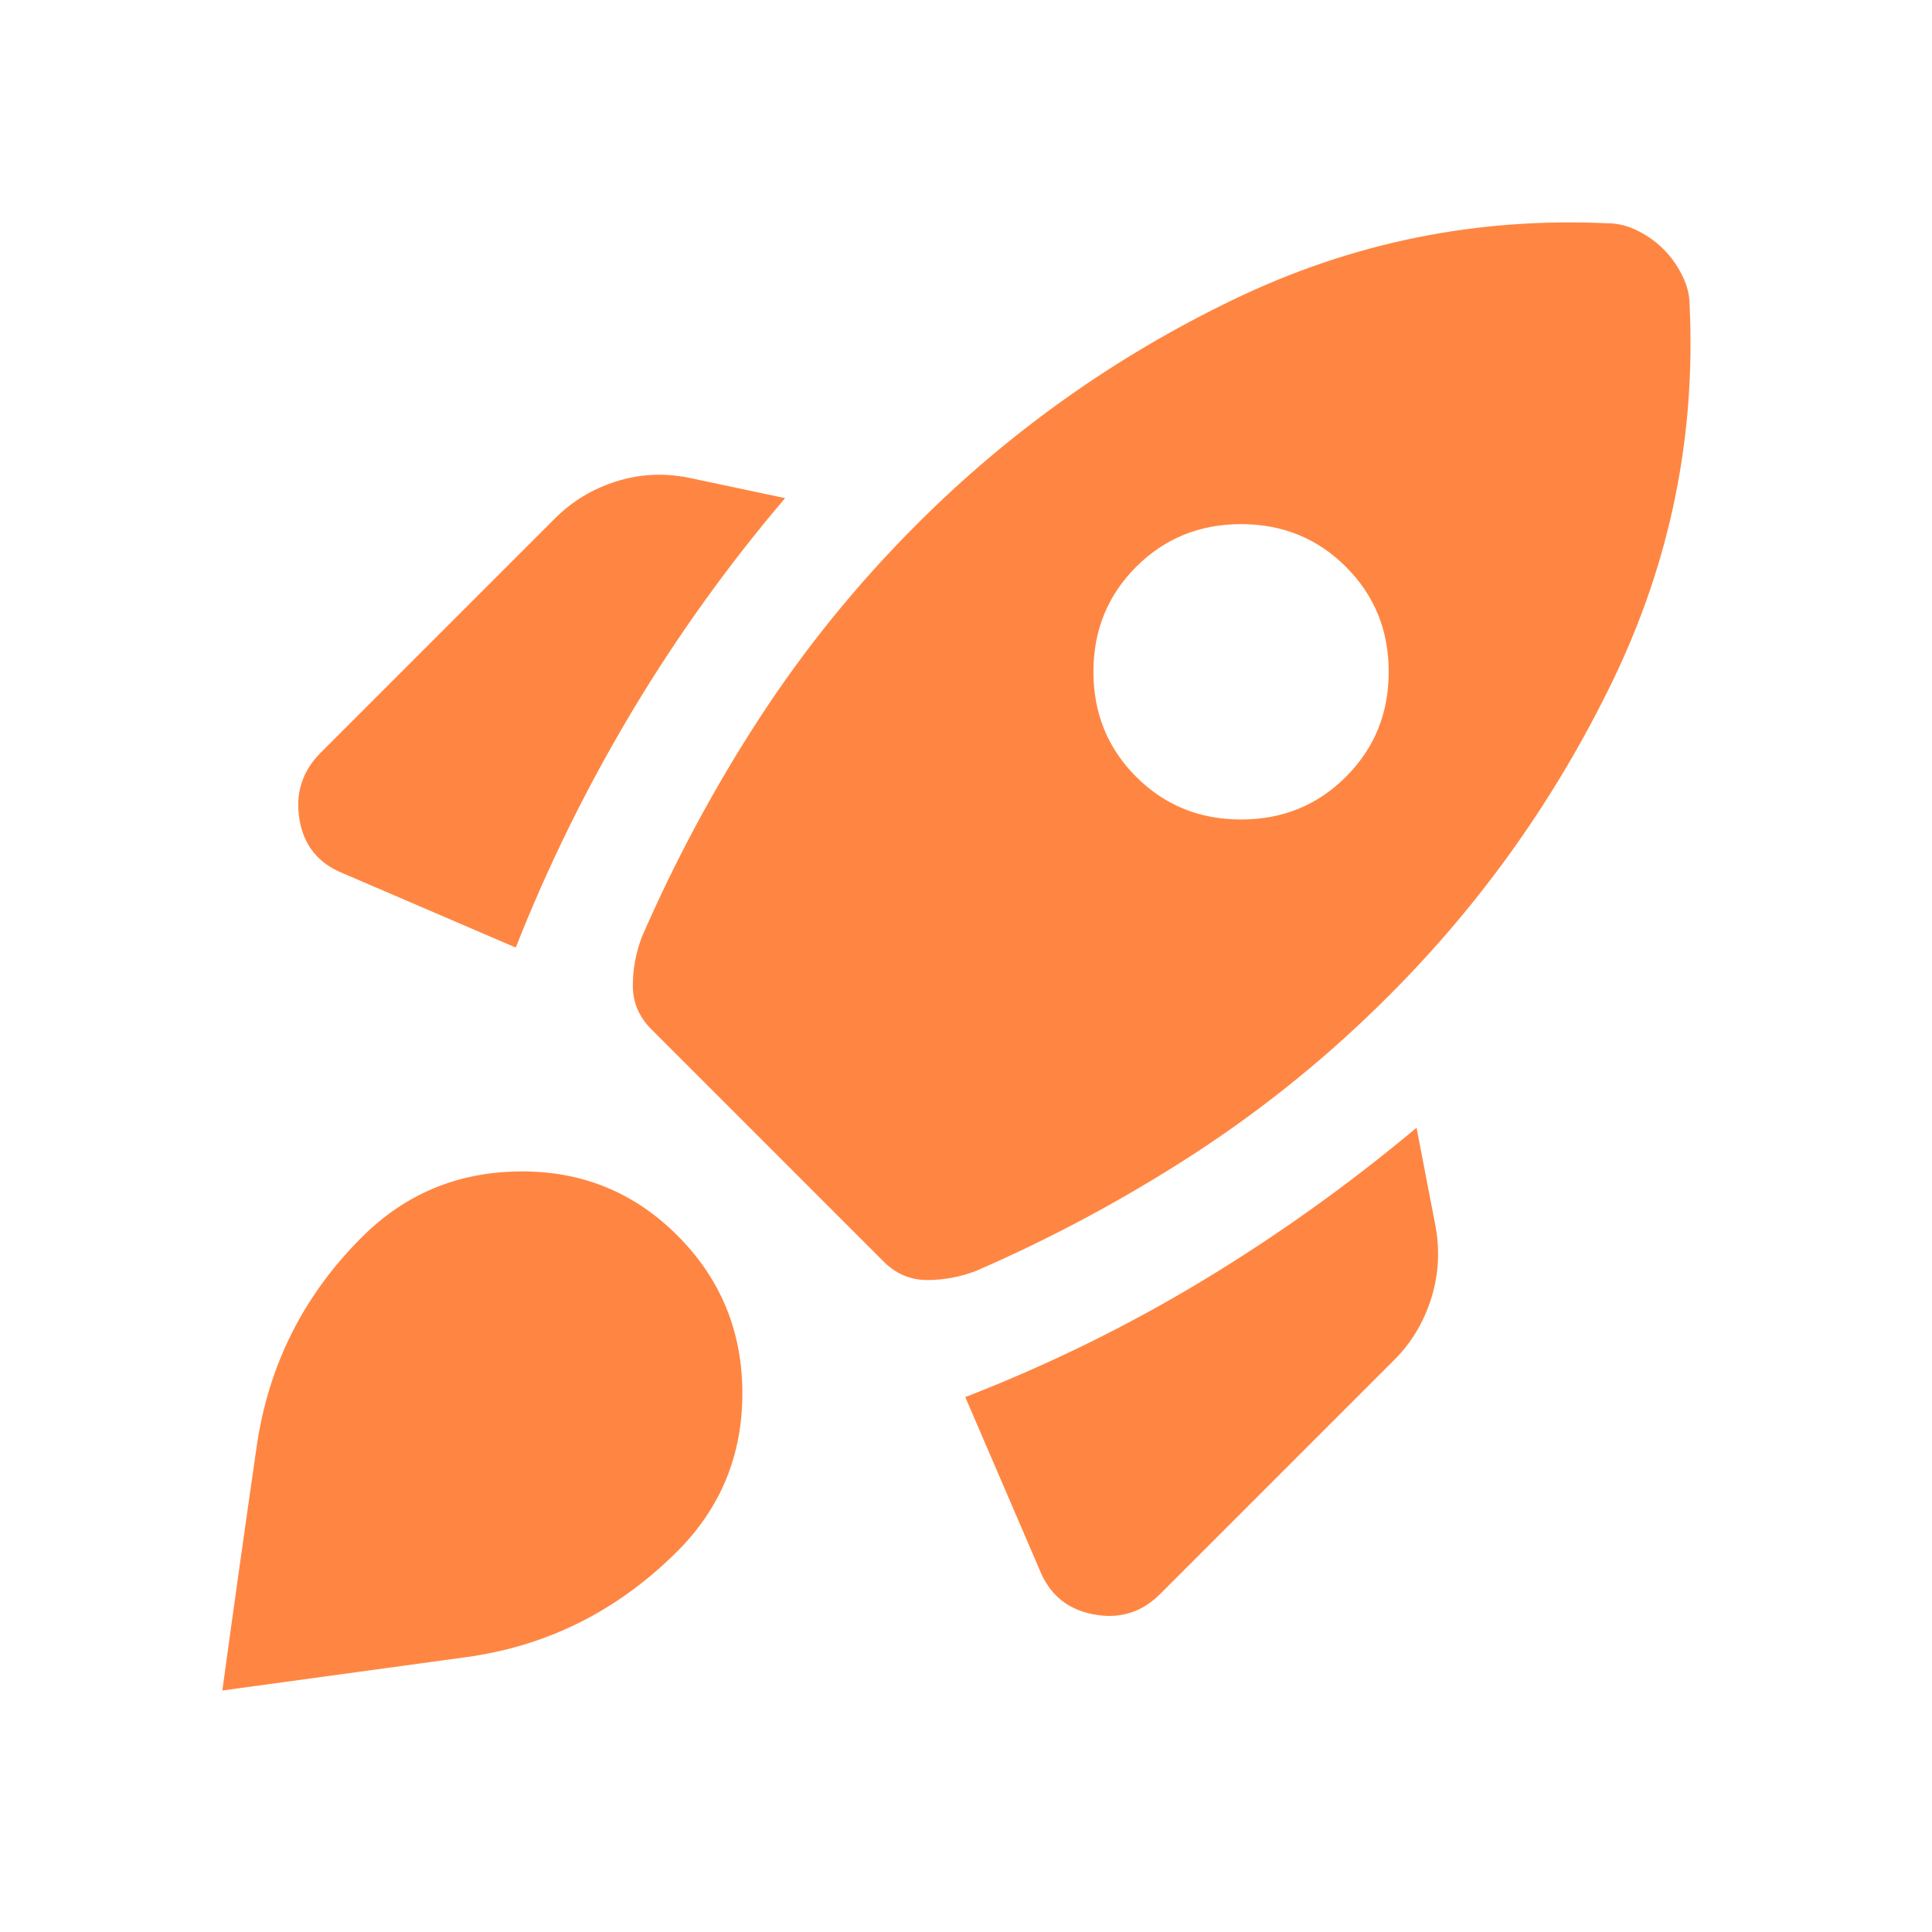
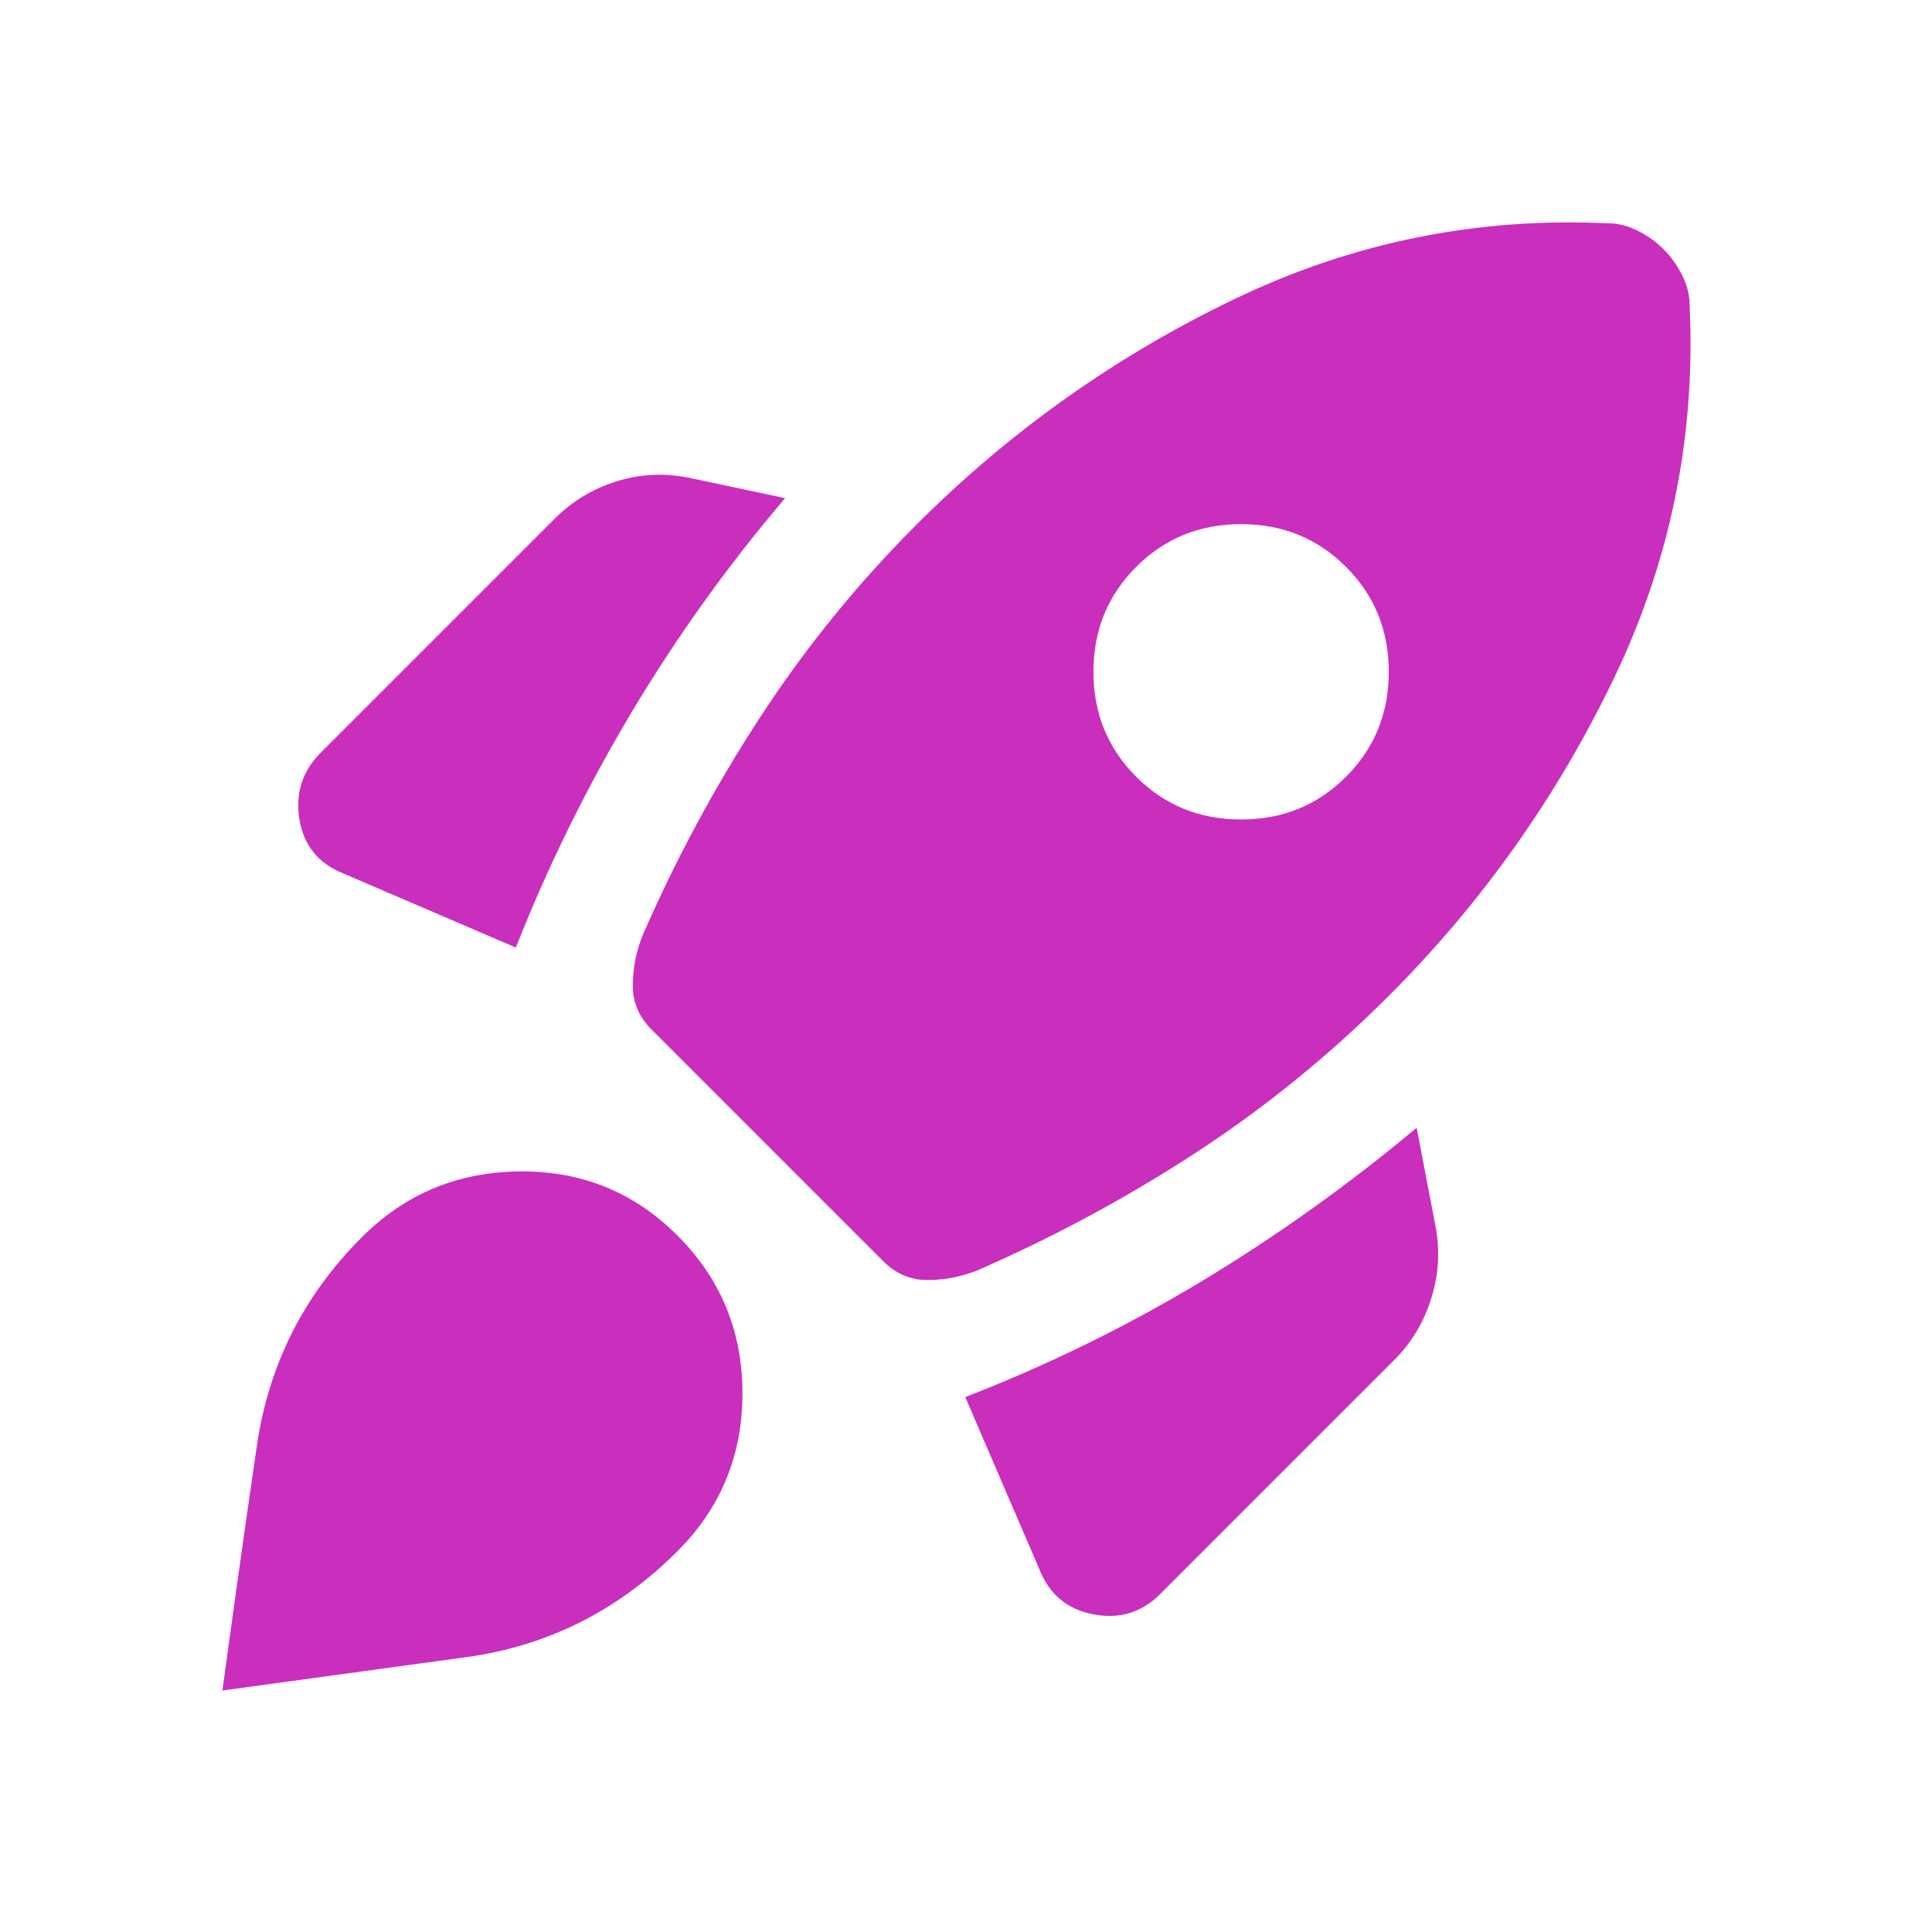
<svg xmlns="http://www.w3.org/2000/svg" width="24" height="24" viewBox="0 0 24 24" fill="none">
-   <path d="M6.407 11.771C6.807 10.756 7.288 9.78 7.849 8.841C8.411 7.903 9.045 7.019 9.753 6.188L8.553 5.934C8.246 5.873 7.946 5.888 7.653 5.981C7.361 6.073 7.107 6.227 6.892 6.442L3.985 9.349C3.754 9.58 3.666 9.857 3.72 10.18C3.774 10.502 3.954 10.726 4.262 10.849L6.407 11.771ZM19.974 2.774C18.343 2.697 16.794 3.012 15.325 3.72C13.856 4.427 12.544 5.358 11.391 6.511C10.653 7.249 10.003 8.049 9.441 8.911C8.88 9.772 8.392 10.679 7.976 11.633C7.899 11.833 7.861 12.037 7.861 12.244C7.861 12.452 7.938 12.633 8.092 12.787L10.976 15.671C11.129 15.824 11.31 15.901 11.518 15.901C11.726 15.901 11.929 15.863 12.129 15.786C13.083 15.371 13.99 14.882 14.852 14.321C15.713 13.759 16.513 13.11 17.251 12.371C18.405 11.218 19.335 9.906 20.043 8.438C20.75 6.969 21.066 5.419 20.989 3.789C20.989 3.666 20.958 3.543 20.896 3.42C20.835 3.297 20.758 3.189 20.666 3.097C20.573 3.004 20.466 2.927 20.343 2.866C20.22 2.804 20.096 2.774 19.974 2.774ZM14.113 9.649C13.76 9.295 13.583 8.861 13.583 8.345C13.583 7.83 13.76 7.396 14.113 7.042C14.467 6.688 14.902 6.511 15.417 6.511C15.932 6.511 16.367 6.688 16.72 7.042C17.074 7.396 17.251 7.83 17.251 8.345C17.251 8.861 17.074 9.295 16.72 9.649C16.367 10.003 15.932 10.18 15.417 10.18C14.902 10.18 14.467 10.003 14.113 9.649ZM11.991 17.355L12.914 19.5C13.037 19.808 13.26 19.993 13.583 20.054C13.906 20.116 14.183 20.031 14.413 19.8L17.32 16.893C17.536 16.678 17.689 16.42 17.782 16.12C17.874 15.82 17.889 15.517 17.828 15.209L17.597 14.009C16.751 14.717 15.863 15.351 14.932 15.913C14.002 16.474 13.021 16.955 11.991 17.355ZM4.493 15.371C5.031 14.832 5.685 14.559 6.454 14.552C7.223 14.544 7.876 14.809 8.415 15.348C8.953 15.886 9.222 16.54 9.222 17.309C9.222 18.078 8.953 18.731 8.415 19.27C7.676 20.008 6.804 20.446 5.796 20.585C4.789 20.723 3.777 20.862 2.762 21C2.901 19.985 3.043 18.974 3.189 17.966C3.335 16.959 3.77 16.093 4.493 15.371Z" fill="#FF8642" />
+   <path d="M6.408 11.771C6.808 10.756 7.289 9.78 7.85 8.841C8.411 7.903 9.046 7.019 9.753 6.188L8.554 5.934C8.246 5.873 7.946 5.888 7.654 5.981C7.362 6.073 7.108 6.227 6.892 6.442L3.985 9.349C3.755 9.58 3.666 9.857 3.72 10.18C3.774 10.502 3.955 10.726 4.262 10.849L6.408 11.771ZM19.974 2.774C18.344 2.697 16.794 3.012 15.325 3.72C13.856 4.427 12.545 5.358 11.391 6.511C10.653 7.249 10.003 8.049 9.442 8.911C8.88 9.772 8.392 10.679 7.977 11.633C7.9 11.833 7.861 12.037 7.861 12.244C7.861 12.452 7.938 12.633 8.092 12.787L10.976 15.671C11.13 15.824 11.311 15.901 11.518 15.901C11.726 15.901 11.93 15.863 12.13 15.786C13.083 15.371 13.991 14.882 14.852 14.321C15.713 13.759 16.513 13.11 17.252 12.371C18.405 11.218 19.336 9.906 20.043 8.438C20.751 6.969 21.066 5.419 20.989 3.789C20.989 3.666 20.958 3.543 20.897 3.42C20.835 3.297 20.758 3.189 20.666 3.097C20.574 3.004 20.466 2.927 20.343 2.866C20.22 2.804 20.097 2.774 19.974 2.774ZM14.114 9.649C13.76 9.295 13.583 8.861 13.583 8.345C13.583 7.83 13.76 7.396 14.114 7.042C14.468 6.688 14.902 6.511 15.417 6.511C15.933 6.511 16.367 6.688 16.721 7.042C17.075 7.396 17.252 7.83 17.252 8.345C17.252 8.861 17.075 9.295 16.721 9.649C16.367 10.003 15.933 10.18 15.417 10.18C14.902 10.18 14.468 10.003 14.114 9.649ZM11.991 17.355L12.914 19.5C13.037 19.808 13.26 19.993 13.583 20.054C13.906 20.116 14.183 20.031 14.414 19.8L17.321 16.893C17.536 16.678 17.69 16.42 17.782 16.12C17.875 15.82 17.89 15.517 17.828 15.209L17.598 14.009C16.752 14.717 15.863 15.351 14.933 15.913C14.002 16.474 13.022 16.955 11.991 17.355ZM4.493 15.371C5.031 14.832 5.685 14.559 6.454 14.552C7.223 14.544 7.877 14.809 8.415 15.348C8.954 15.886 9.223 16.54 9.223 17.309C9.223 18.078 8.954 18.731 8.415 19.27C7.677 20.008 6.804 20.446 5.797 20.585C4.789 20.723 3.778 20.862 2.763 21C2.901 19.985 3.043 18.974 3.19 17.966C3.336 16.959 3.77 16.093 4.493 15.371Z" fill="#CA2EBD" />
</svg>
